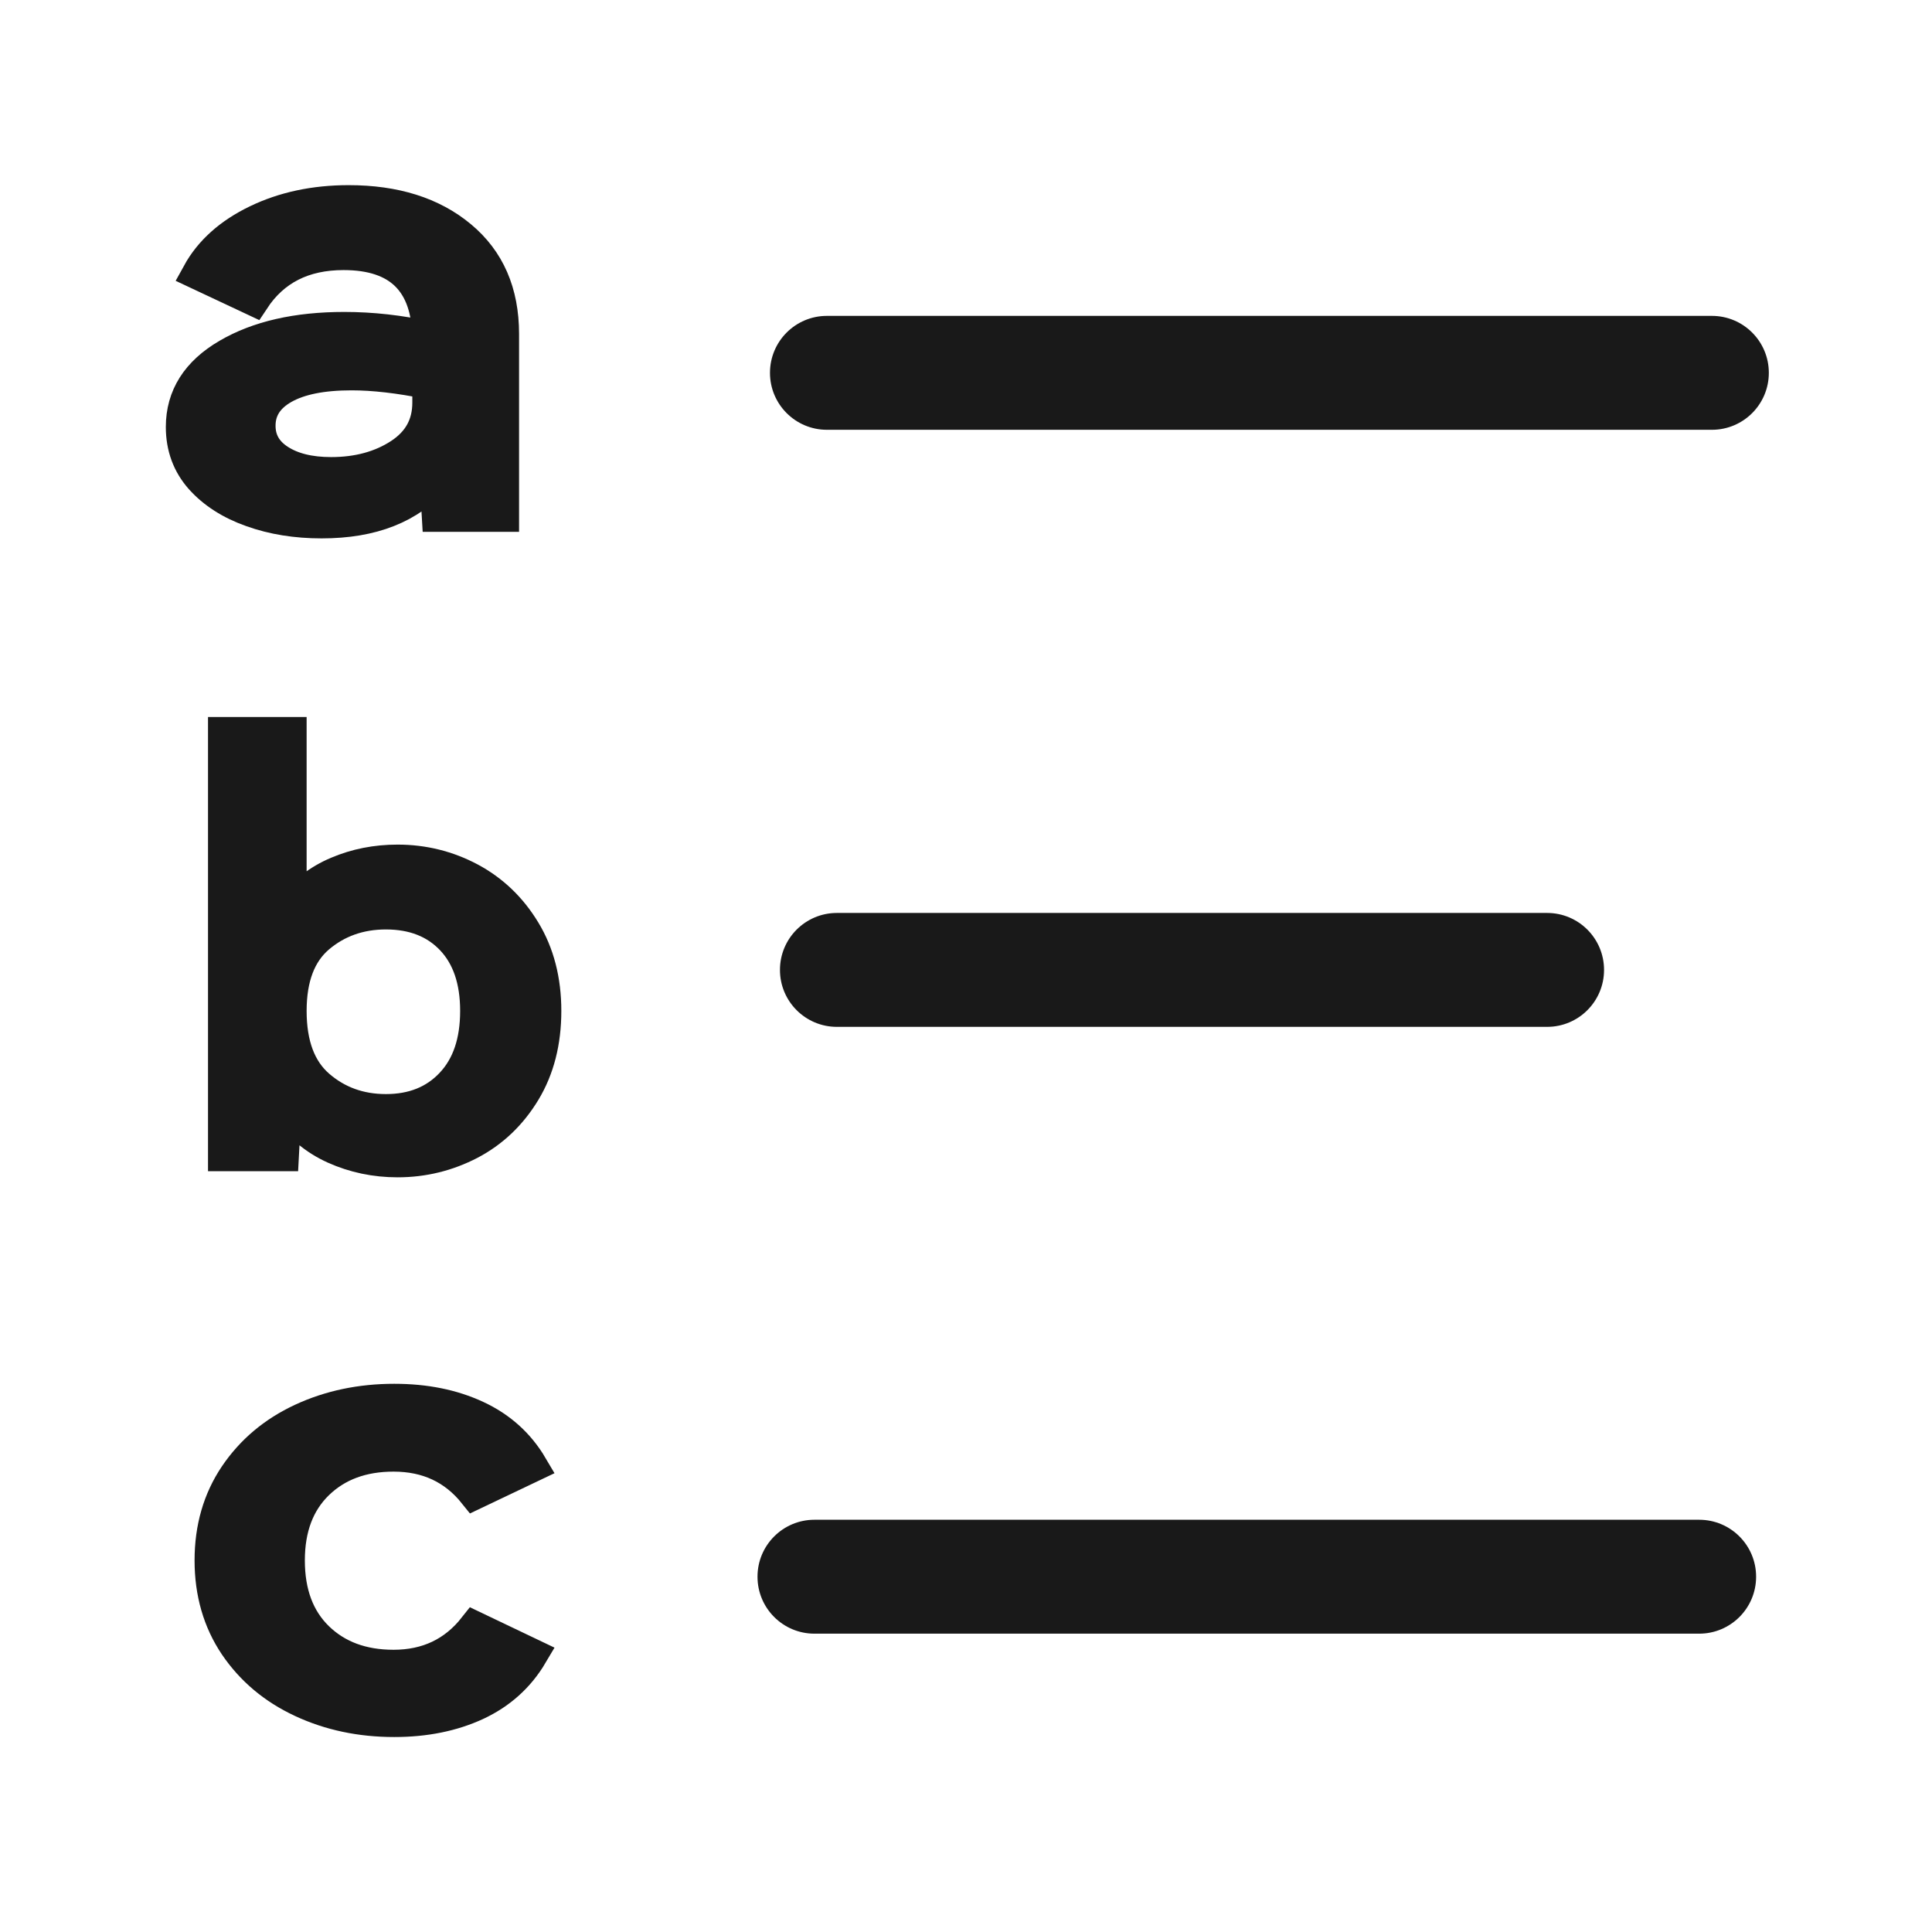
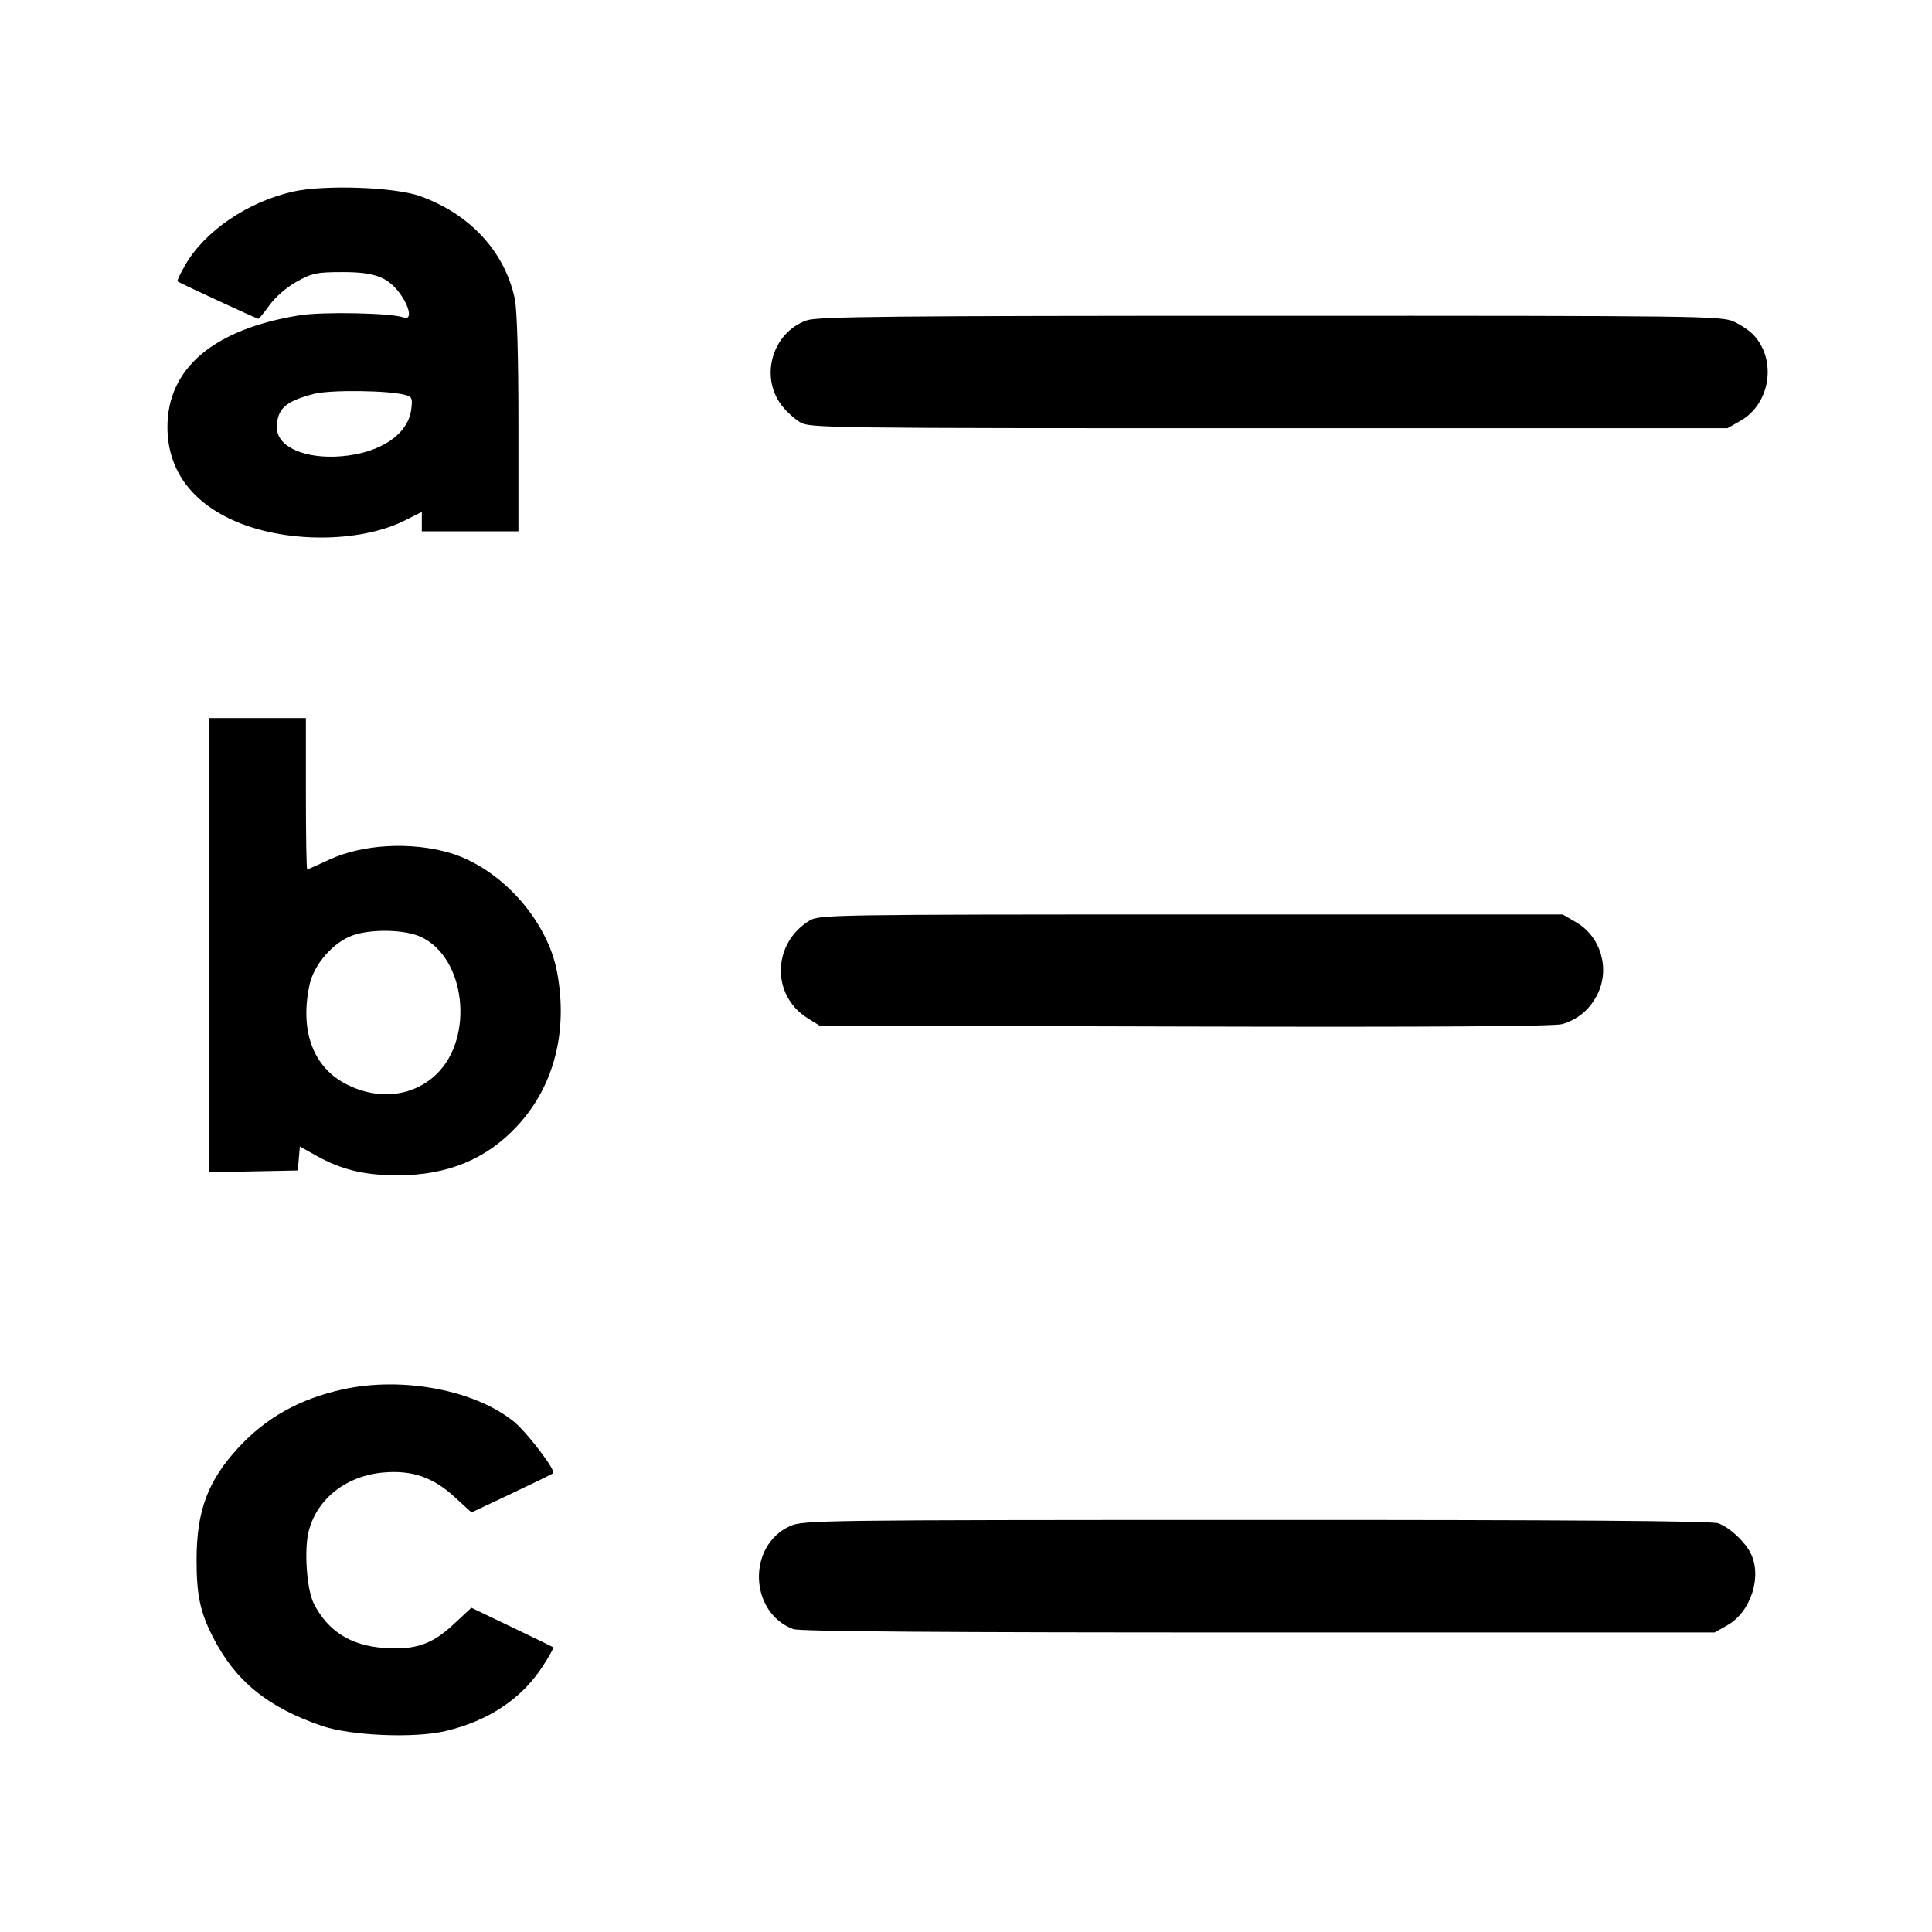
<svg xmlns="http://www.w3.org/2000/svg" width="24" height="24" version="1.1" viewBox="0 0 24 24">
-   <g fill="#000" fill-rule="evenodd" stroke="none" stroke-width="1" opacity=".9" transform="translate(1.5 2.5)">
-     <path fill-rule="nonzero" stroke="#000" stroke-width=".4" d="M2.495,3.988 C2.81,3.988 3.086,3.942 3.322,3.848 C3.558,3.755 3.749,3.618 3.894,3.436 C3.912,3.53 3.928,3.687 3.94,3.907 L4.748,3.907 L4.748,1.648 C4.748,1.133 4.573,0.73 4.221,0.438 C3.87,0.146 3.407,8.84847751e-13 2.831,8.84847751e-13 C2.407,8.84847751e-13 2.027,0.081 1.691,0.243 C1.355,0.405 1.111,0.623 0.96,0.898 L1.65,1.222 C1.899,0.844 2.271,0.655 2.768,0.655 C3.458,0.655 3.81,1.001 3.822,1.692 C3.47,1.614 3.122,1.575 2.777,1.575 C2.189,1.575 1.706,1.685 1.328,1.906 C0.949,2.127 0.76,2.426 0.76,2.804 C0.76,3.054 0.839,3.267 0.996,3.444 C1.154,3.62 1.364,3.755 1.628,3.848 C1.891,3.942 2.18,3.988 2.495,3.988 Z M2.613,3.378 C2.347,3.378 2.132,3.325 1.968,3.219 C1.805,3.114 1.723,2.97 1.723,2.789 C1.723,2.588 1.823,2.431 2.023,2.318 C2.223,2.205 2.504,2.149 2.868,2.149 C3.14,2.149 3.458,2.185 3.822,2.259 L3.822,2.259 L3.822,2.502 C3.822,2.777 3.704,2.991 3.467,3.146 C3.231,3.3 2.946,3.378 2.613,3.378 Z" />
-     <path fill-rule="nonzero" stroke="#000" stroke-width=".4" d="M3.439,11.925 C3.759,11.925 4.059,11.851 4.34,11.705 C4.62,11.558 4.845,11.343 5.016,11.061 C5.187,10.778 5.273,10.444 5.273,10.058 C5.273,9.677 5.187,9.345 5.016,9.063 C4.845,8.78 4.62,8.565 4.34,8.415 C4.059,8.266 3.759,8.192 3.439,8.192 C3.172,8.192 2.922,8.241 2.69,8.34 C2.457,8.438 2.264,8.589 2.109,8.791 L2.109,8.791 L2.109,6.607 L1.284,6.607 L1.284,11.849 L2.013,11.849 C2.024,11.629 2.04,11.431 2.061,11.257 C2.211,11.482 2.408,11.649 2.654,11.76 C2.899,11.87 3.161,11.925 3.439,11.925 Z M3.294,11.291 C2.969,11.291 2.69,11.19 2.457,10.988 C2.225,10.786 2.109,10.476 2.109,10.058 C2.109,9.645 2.225,9.34 2.457,9.142 C2.69,8.945 2.969,8.846 3.294,8.846 C3.636,8.846 3.908,8.953 4.111,9.166 C4.314,9.38 4.416,9.677 4.416,10.058 C4.416,10.444 4.313,10.746 4.107,10.964 C3.902,11.182 3.631,11.291 3.294,11.291 Z" />
-     <path fill-rule="nonzero" stroke="#000" stroke-width=".4" d="M3.398,18.878 C3.782,18.878 4.121,18.809 4.418,18.672 C4.714,18.534 4.943,18.328 5.105,18.054 L5.105,18.054 L4.395,17.715 C4.144,18.034 3.809,18.194 3.389,18.194 C3,18.194 2.686,18.077 2.446,17.844 C2.207,17.611 2.087,17.291 2.087,16.884 C2.087,16.481 2.207,16.164 2.446,15.931 C2.686,15.698 3,15.581 3.389,15.581 C3.809,15.581 4.144,15.738 4.395,16.052 L4.395,16.052 L5.105,15.714 C4.943,15.439 4.714,15.233 4.418,15.096 C4.121,14.958 3.782,14.89 3.398,14.89 C2.979,14.89 2.596,14.971 2.249,15.132 C1.901,15.294 1.626,15.526 1.422,15.828 C1.219,16.13 1.117,16.481 1.117,16.884 C1.117,17.286 1.219,17.638 1.422,17.94 C1.626,18.241 1.901,18.473 2.249,18.635 C2.596,18.797 2.979,18.878 3.398,18.878 Z" />
-     <rect width="12.408" height="1.415" x="8.065" y="1.424" rx=".707" />
-     <rect width="10.237" height="1.415" x="8.189" y="8.841" rx=".707" />
-     <rect width="12.405" height="1.415" x="7.91" y="16.379" rx=".707" />
-   </g>
+   <path d="M3.640 2.380 C 3.079 2.506,2.542 2.872,2.301 3.292 C 2.240 3.397,2.197 3.489,2.205 3.495 C 2.231 3.516,3.191 3.960,3.209 3.960 C 3.219 3.960,3.282 3.883,3.350 3.788 C 3.421 3.689,3.564 3.566,3.687 3.498 C 3.879 3.392,3.936 3.380,4.260 3.380 C 4.671 3.380,4.834 3.447,4.990 3.678 C 5.098 3.839,5.112 3.981,5.015 3.944 C 4.870 3.888,4.012 3.870,3.720 3.917 C 2.655 4.089,2.081 4.574,2.080 5.304 C 2.080 5.818,2.359 6.218,2.889 6.460 C 3.520 6.749,4.468 6.750,5.035 6.462 L 5.240 6.359 5.240 6.479 L 5.240 6.600 5.840 6.600 L 6.440 6.600 6.440 5.262 C 6.440 4.424,6.423 3.845,6.395 3.712 C 6.271 3.127,5.838 2.658,5.217 2.436 C 4.904 2.323,4.028 2.293,3.640 2.380 M10.020 3.980 C 9.597 4.130,9.435 4.674,9.708 5.033 C 9.764 5.107,9.866 5.201,9.935 5.243 C 10.057 5.318,10.218 5.320,15.760 5.319 L 21.460 5.319 21.619 5.229 C 21.990 5.019,22.075 4.479,21.787 4.165 C 21.739 4.112,21.628 4.036,21.540 3.996 C 21.387 3.925,21.141 3.922,15.780 3.923 C 11.057 3.923,10.155 3.932,10.020 3.980 M5.034 4.906 C 5.119 4.929,5.127 4.949,5.108 5.090 C 5.066 5.399,4.723 5.628,4.240 5.668 C 3.789 5.705,3.440 5.551,3.440 5.314 C 3.440 5.080,3.542 4.986,3.900 4.893 C 4.099 4.841,4.831 4.849,5.034 4.906 M2.600 11.741 L 2.600 14.562 3.150 14.551 L 3.700 14.540 3.712 14.391 L 3.725 14.242 3.932 14.358 C 4.245 14.532,4.528 14.600,4.940 14.600 C 5.559 14.600,6.044 14.400,6.428 13.984 C 6.882 13.494,7.058 12.813,6.920 12.075 C 6.799 11.428,6.218 10.782,5.588 10.595 C 5.106 10.453,4.500 10.487,4.088 10.680 C 3.947 10.746,3.824 10.800,3.816 10.800 C 3.807 10.800,3.800 10.377,3.800 9.860 L 3.800 8.920 3.200 8.920 L 2.600 8.920 2.600 11.741 M10.056 11.436 C 9.592 11.719,9.579 12.366,10.032 12.648 L 10.180 12.740 14.720 12.752 C 17.802 12.760,19.306 12.750,19.405 12.722 C 19.600 12.665,19.746 12.543,19.841 12.358 C 20.004 12.039,19.888 11.639,19.583 11.459 L 19.413 11.360 14.796 11.360 C 10.346 11.360,10.176 11.363,10.056 11.436 M5.225 11.637 C 5.783 11.890,5.897 12.886,5.421 13.345 C 5.124 13.630,4.679 13.673,4.277 13.455 C 3.883 13.240,3.725 12.794,3.845 12.234 C 3.900 11.980,4.138 11.706,4.380 11.620 C 4.612 11.538,5.025 11.546,5.225 11.637 M4.260 17.259 C 3.721 17.378,3.307 17.609,2.960 17.985 C 2.580 18.397,2.442 18.769,2.442 19.380 C 2.442 19.815,2.486 20.024,2.645 20.336 C 2.922 20.881,3.327 21.211,4.000 21.440 C 4.359 21.562,5.146 21.595,5.533 21.504 C 6.071 21.377,6.487 21.099,6.749 20.688 C 6.825 20.570,6.881 20.469,6.873 20.463 C 6.866 20.458,6.634 20.345,6.358 20.213 L 5.856 19.972 5.633 20.179 C 5.365 20.429,5.157 20.499,4.769 20.471 C 4.356 20.442,4.072 20.262,3.898 19.920 C 3.809 19.745,3.775 19.240,3.837 19.012 C 3.945 18.609,4.311 18.328,4.773 18.291 C 5.124 18.262,5.384 18.353,5.649 18.598 L 5.857 18.788 6.357 18.552 C 6.632 18.422,6.864 18.309,6.872 18.301 C 6.907 18.267,6.548 17.795,6.388 17.664 C 5.904 17.268,5.001 17.096,4.260 17.259 M9.813 18.958 C 9.280 19.200,9.306 20.030,9.853 20.237 C 9.930 20.267,11.714 20.280,15.633 20.279 L 21.300 20.279 21.459 20.189 C 21.753 20.022,21.894 19.576,21.744 19.288 C 21.668 19.143,21.485 18.975,21.347 18.923 C 21.270 18.893,19.488 18.880,15.607 18.881 C 10.166 18.882,9.974 18.884,9.813 18.958 " stroke="none" fill-rule="evenodd" fill="black" />
</svg>
